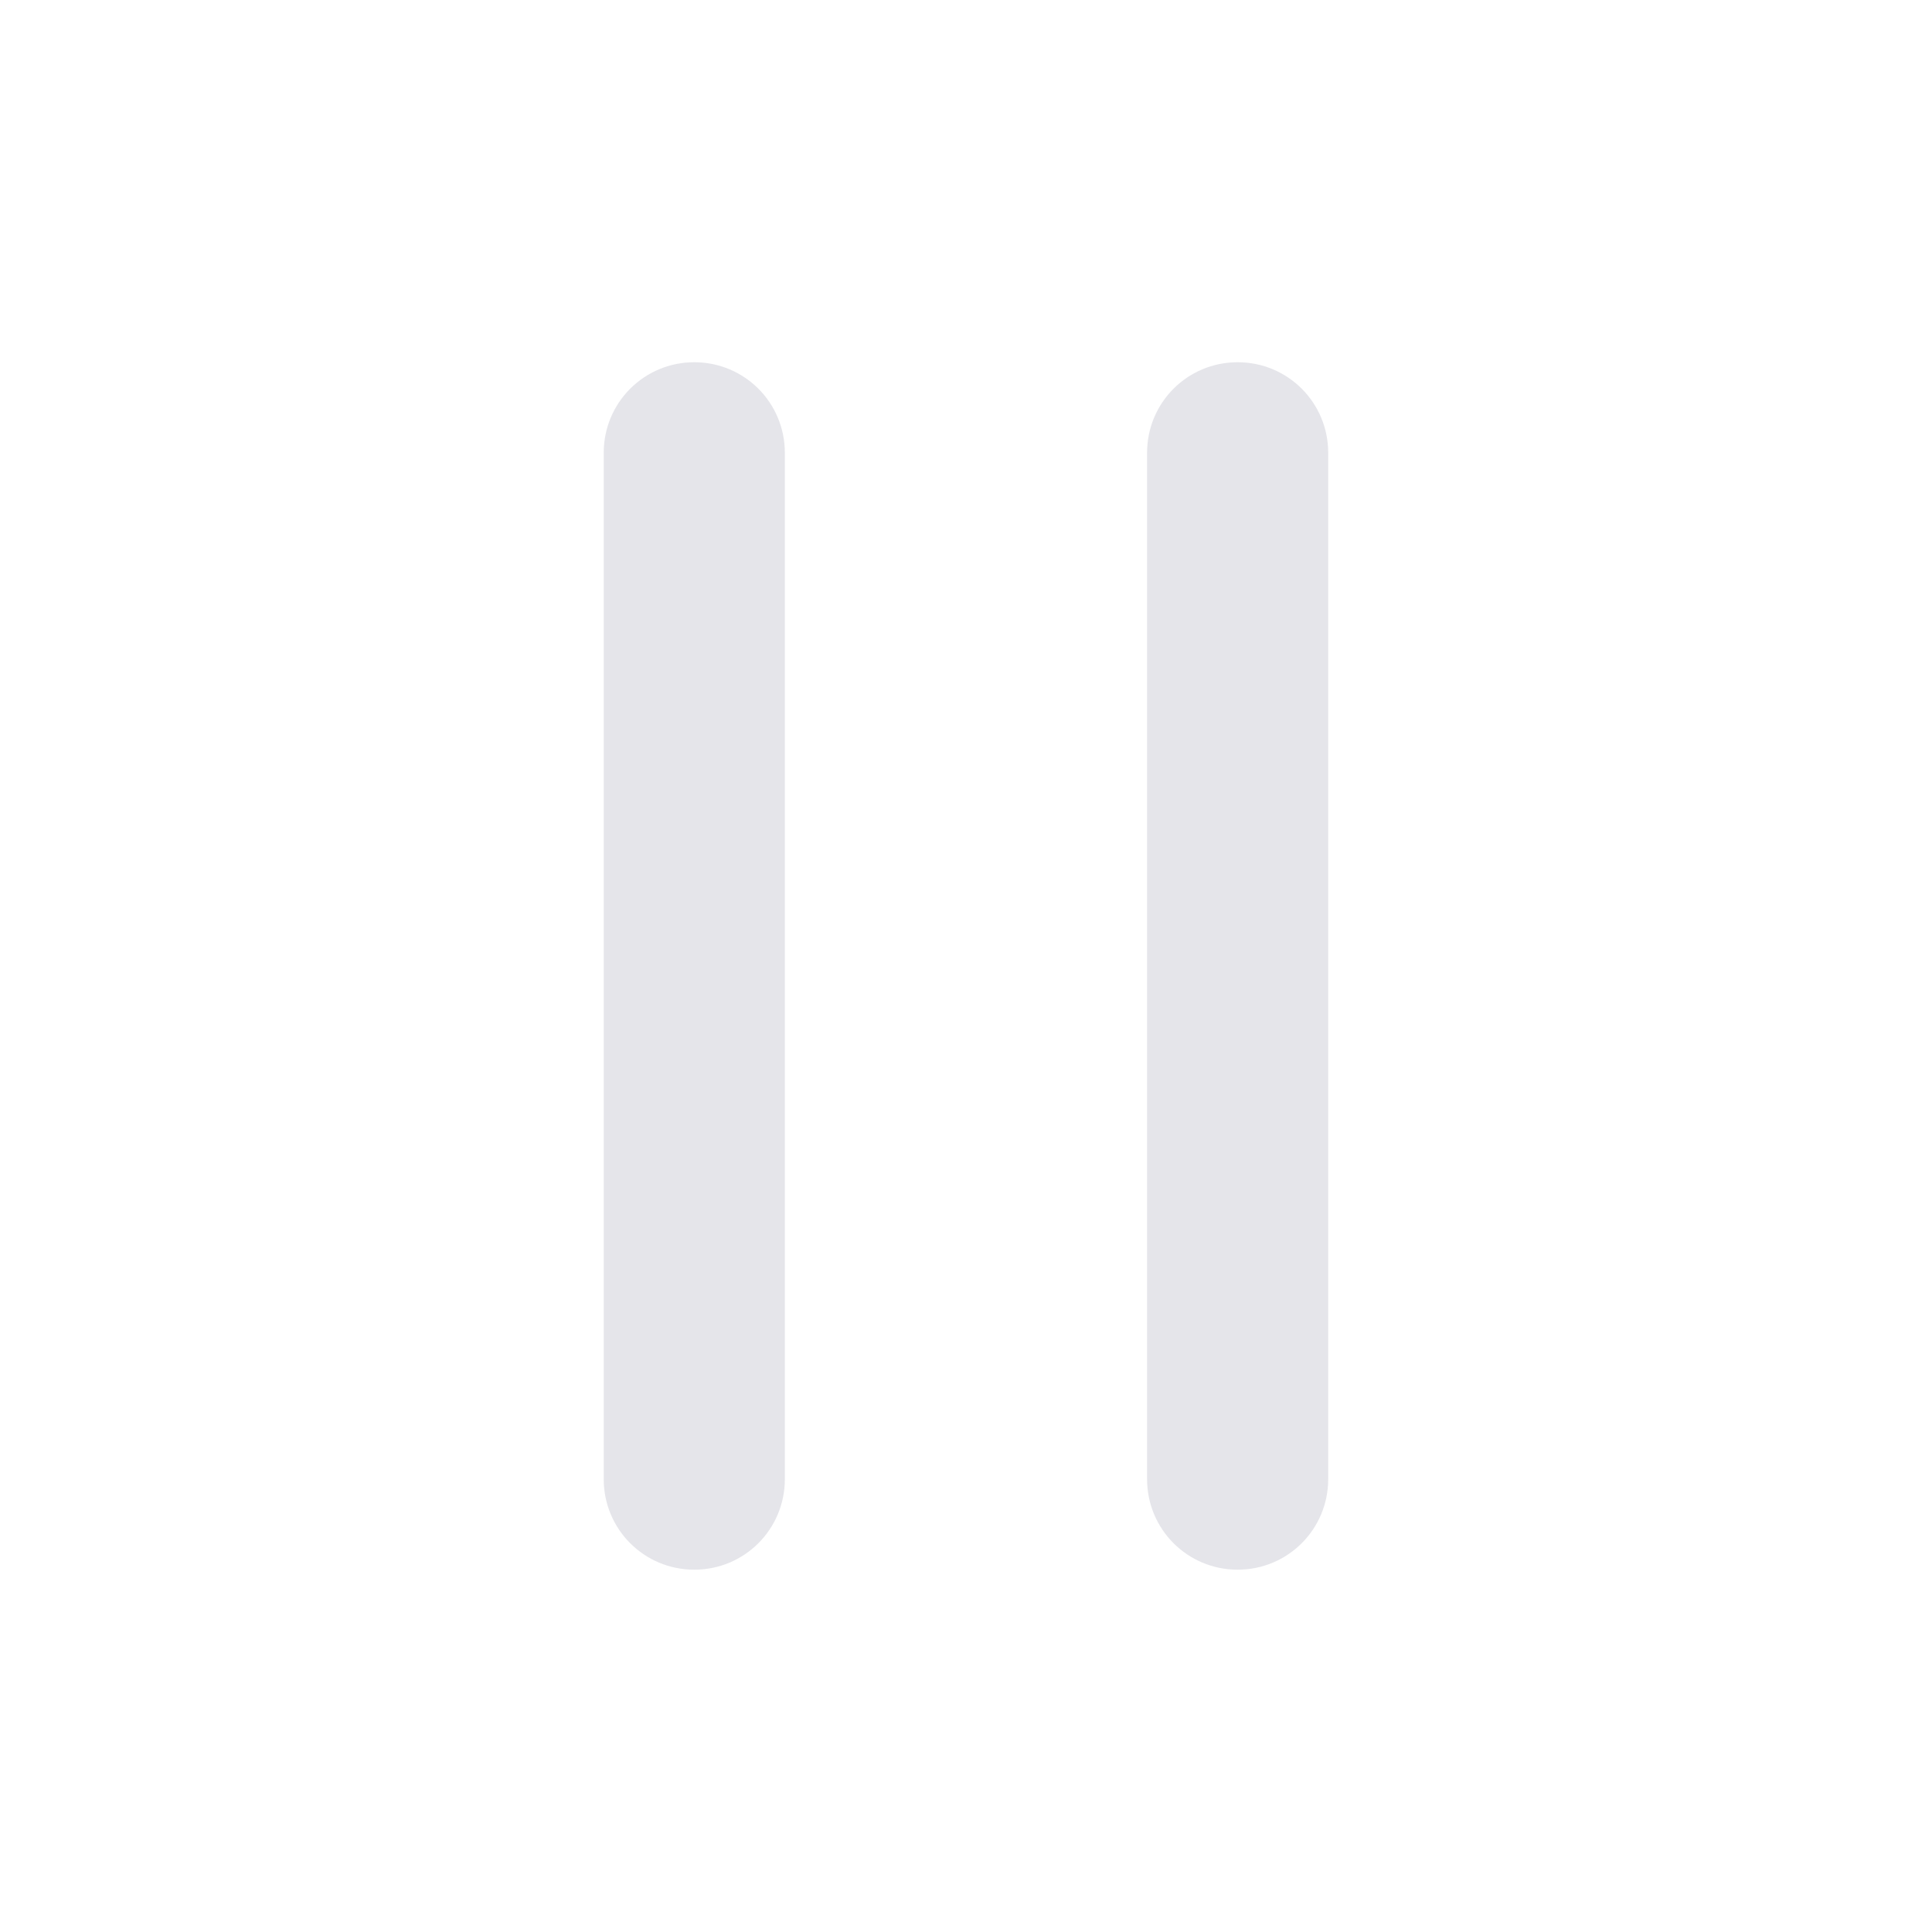
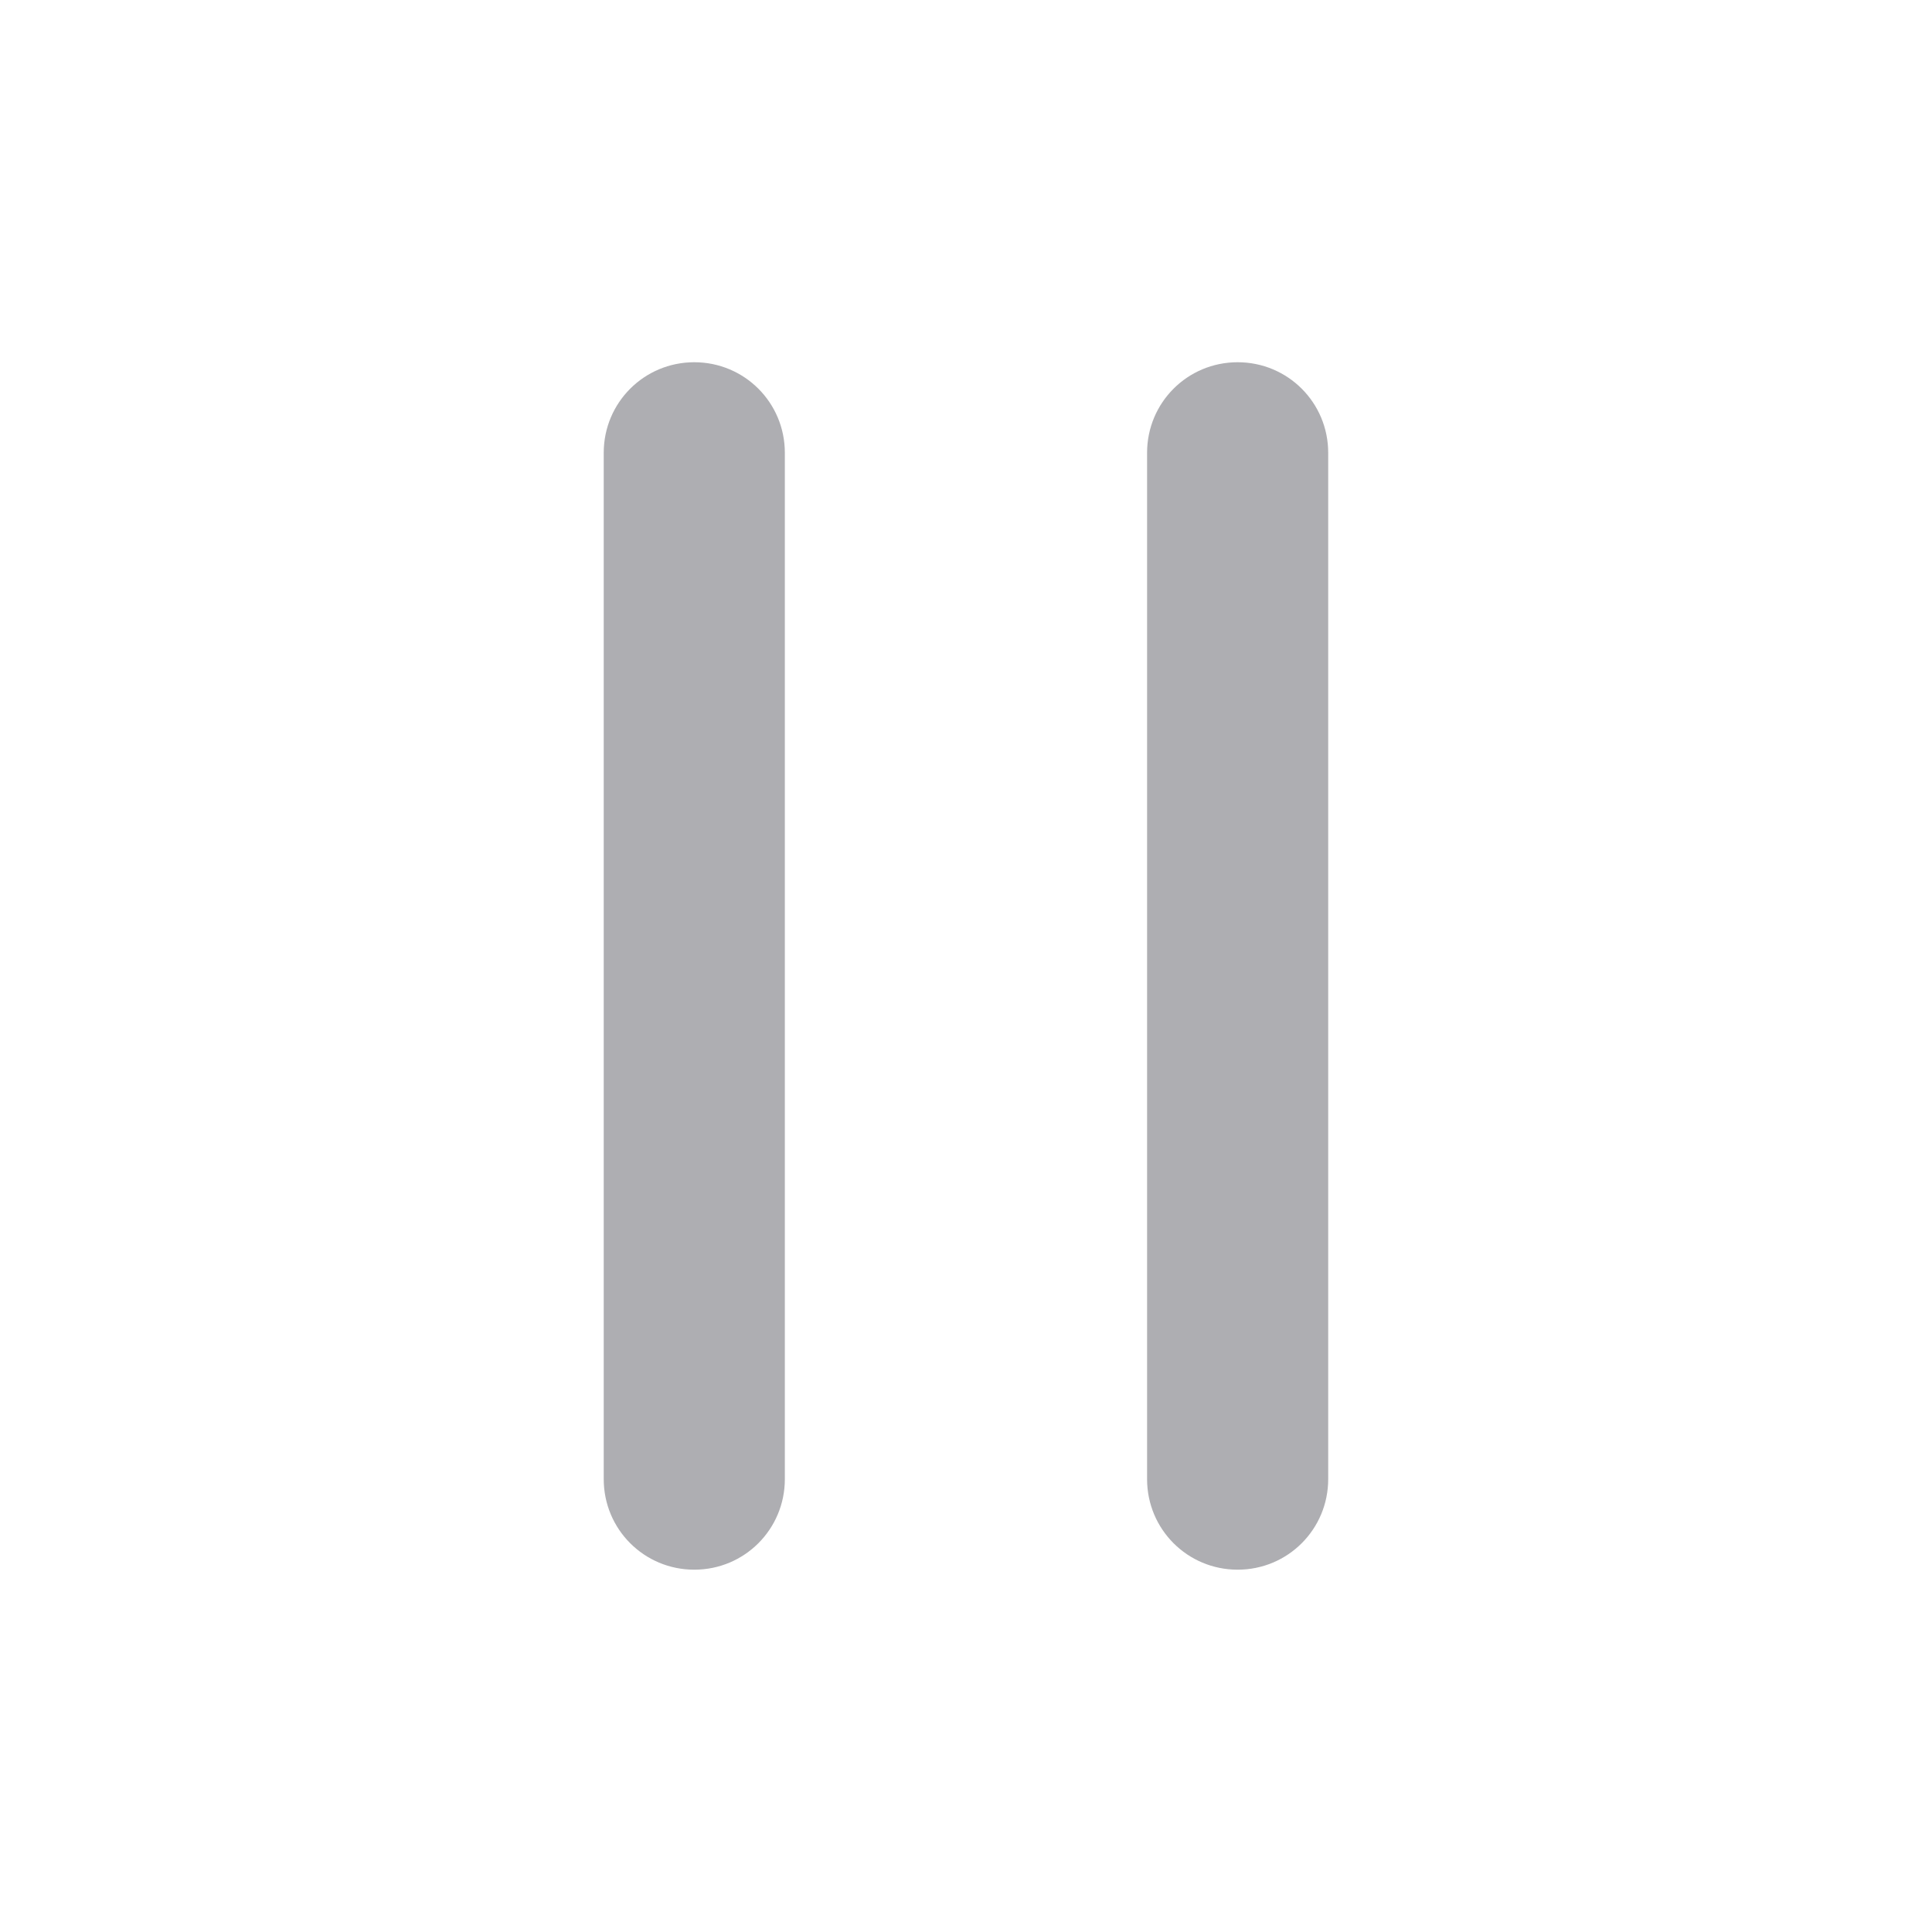
<svg xmlns="http://www.w3.org/2000/svg" height="32" viewBox="0 0 8.467 8.467" width="32">
-   <path d="m11.5 6c-.831 0-1.5.669-1.5 1.5v17c0 .831.669 1.5 1.5 1.5s1.5-.669 1.5-1.5v-17c0-.831-.669-1.5-1.5-1.5zm9 0c-.831 0-1.5.669-1.5 1.5v17c0 .831.669 1.5 1.5 1.5s1.5-.669 1.5-1.5v-17c0-.831-.669-1.5-1.5-1.5z" fill="#e5e5ea" transform="scale(.2645833)" />
+   <path d="m11.5 6c-.831 0-1.5.669-1.5 1.5v17c0 .831.669 1.5 1.5 1.5s1.5-.669 1.5-1.5v-17c0-.831-.669-1.5-1.5-1.5zm9 0c-.831 0-1.5.669-1.5 1.5v17c0 .831.669 1.5 1.5 1.5s1.5-.669 1.5-1.5v-17c0-.831-.669-1.5-1.5-1.5z" fill="#aeaeb2" transform="scale(.2645833)" />
</svg>
